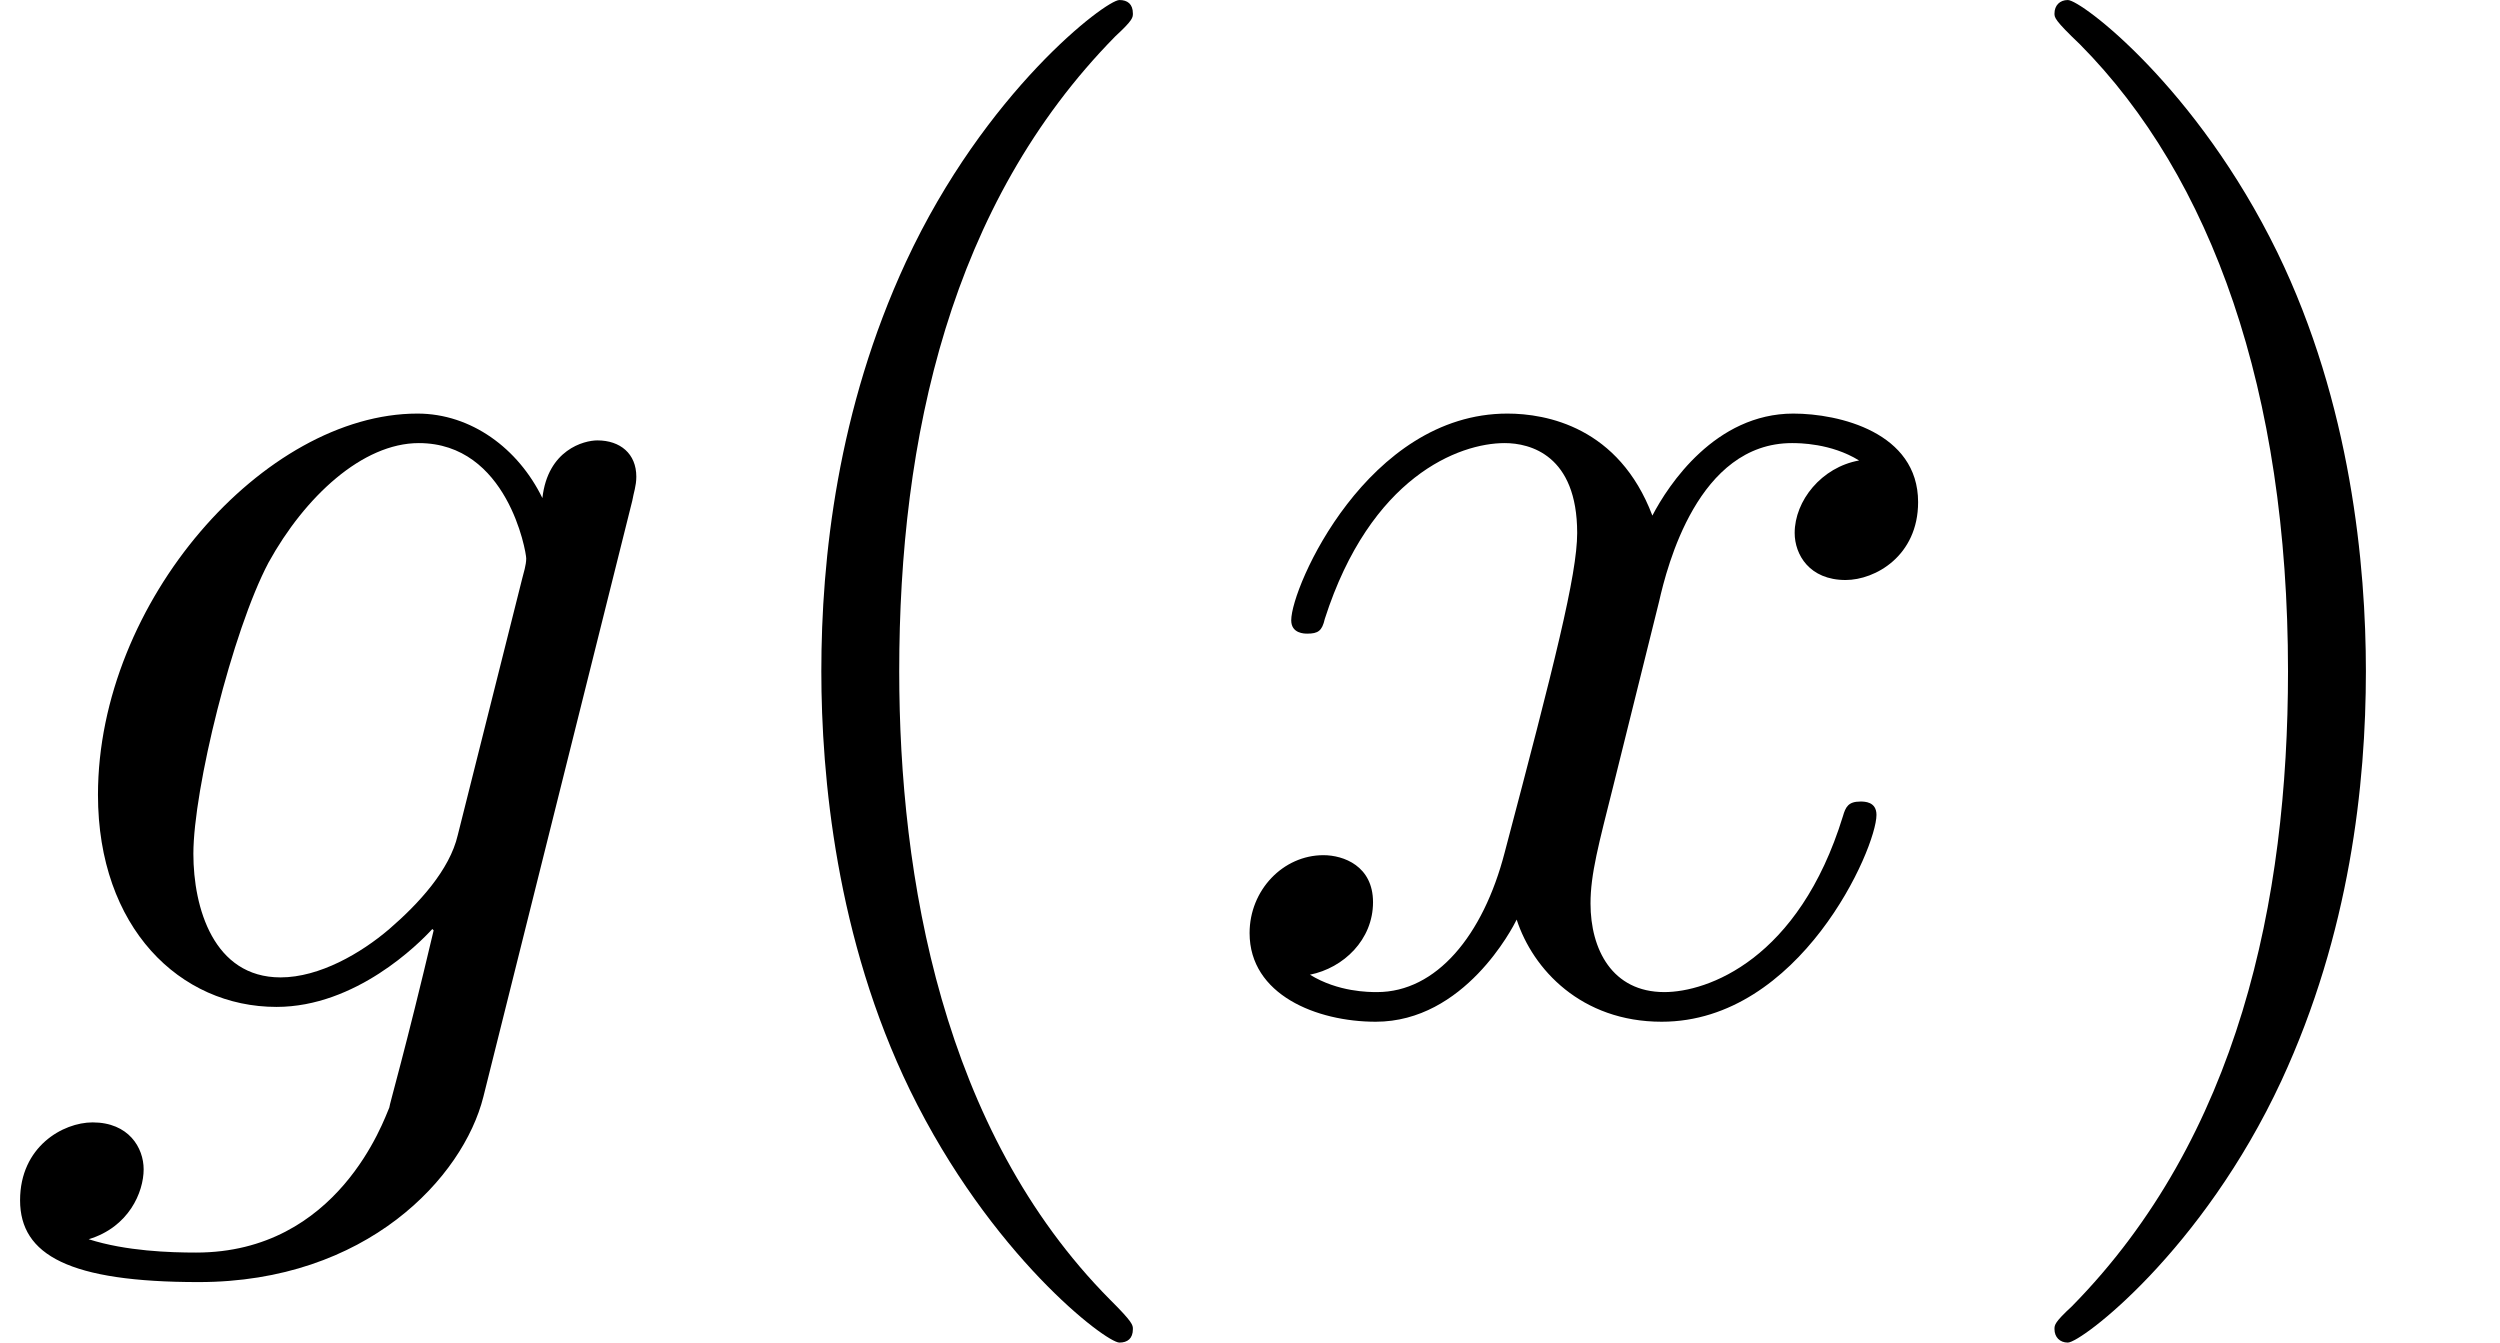
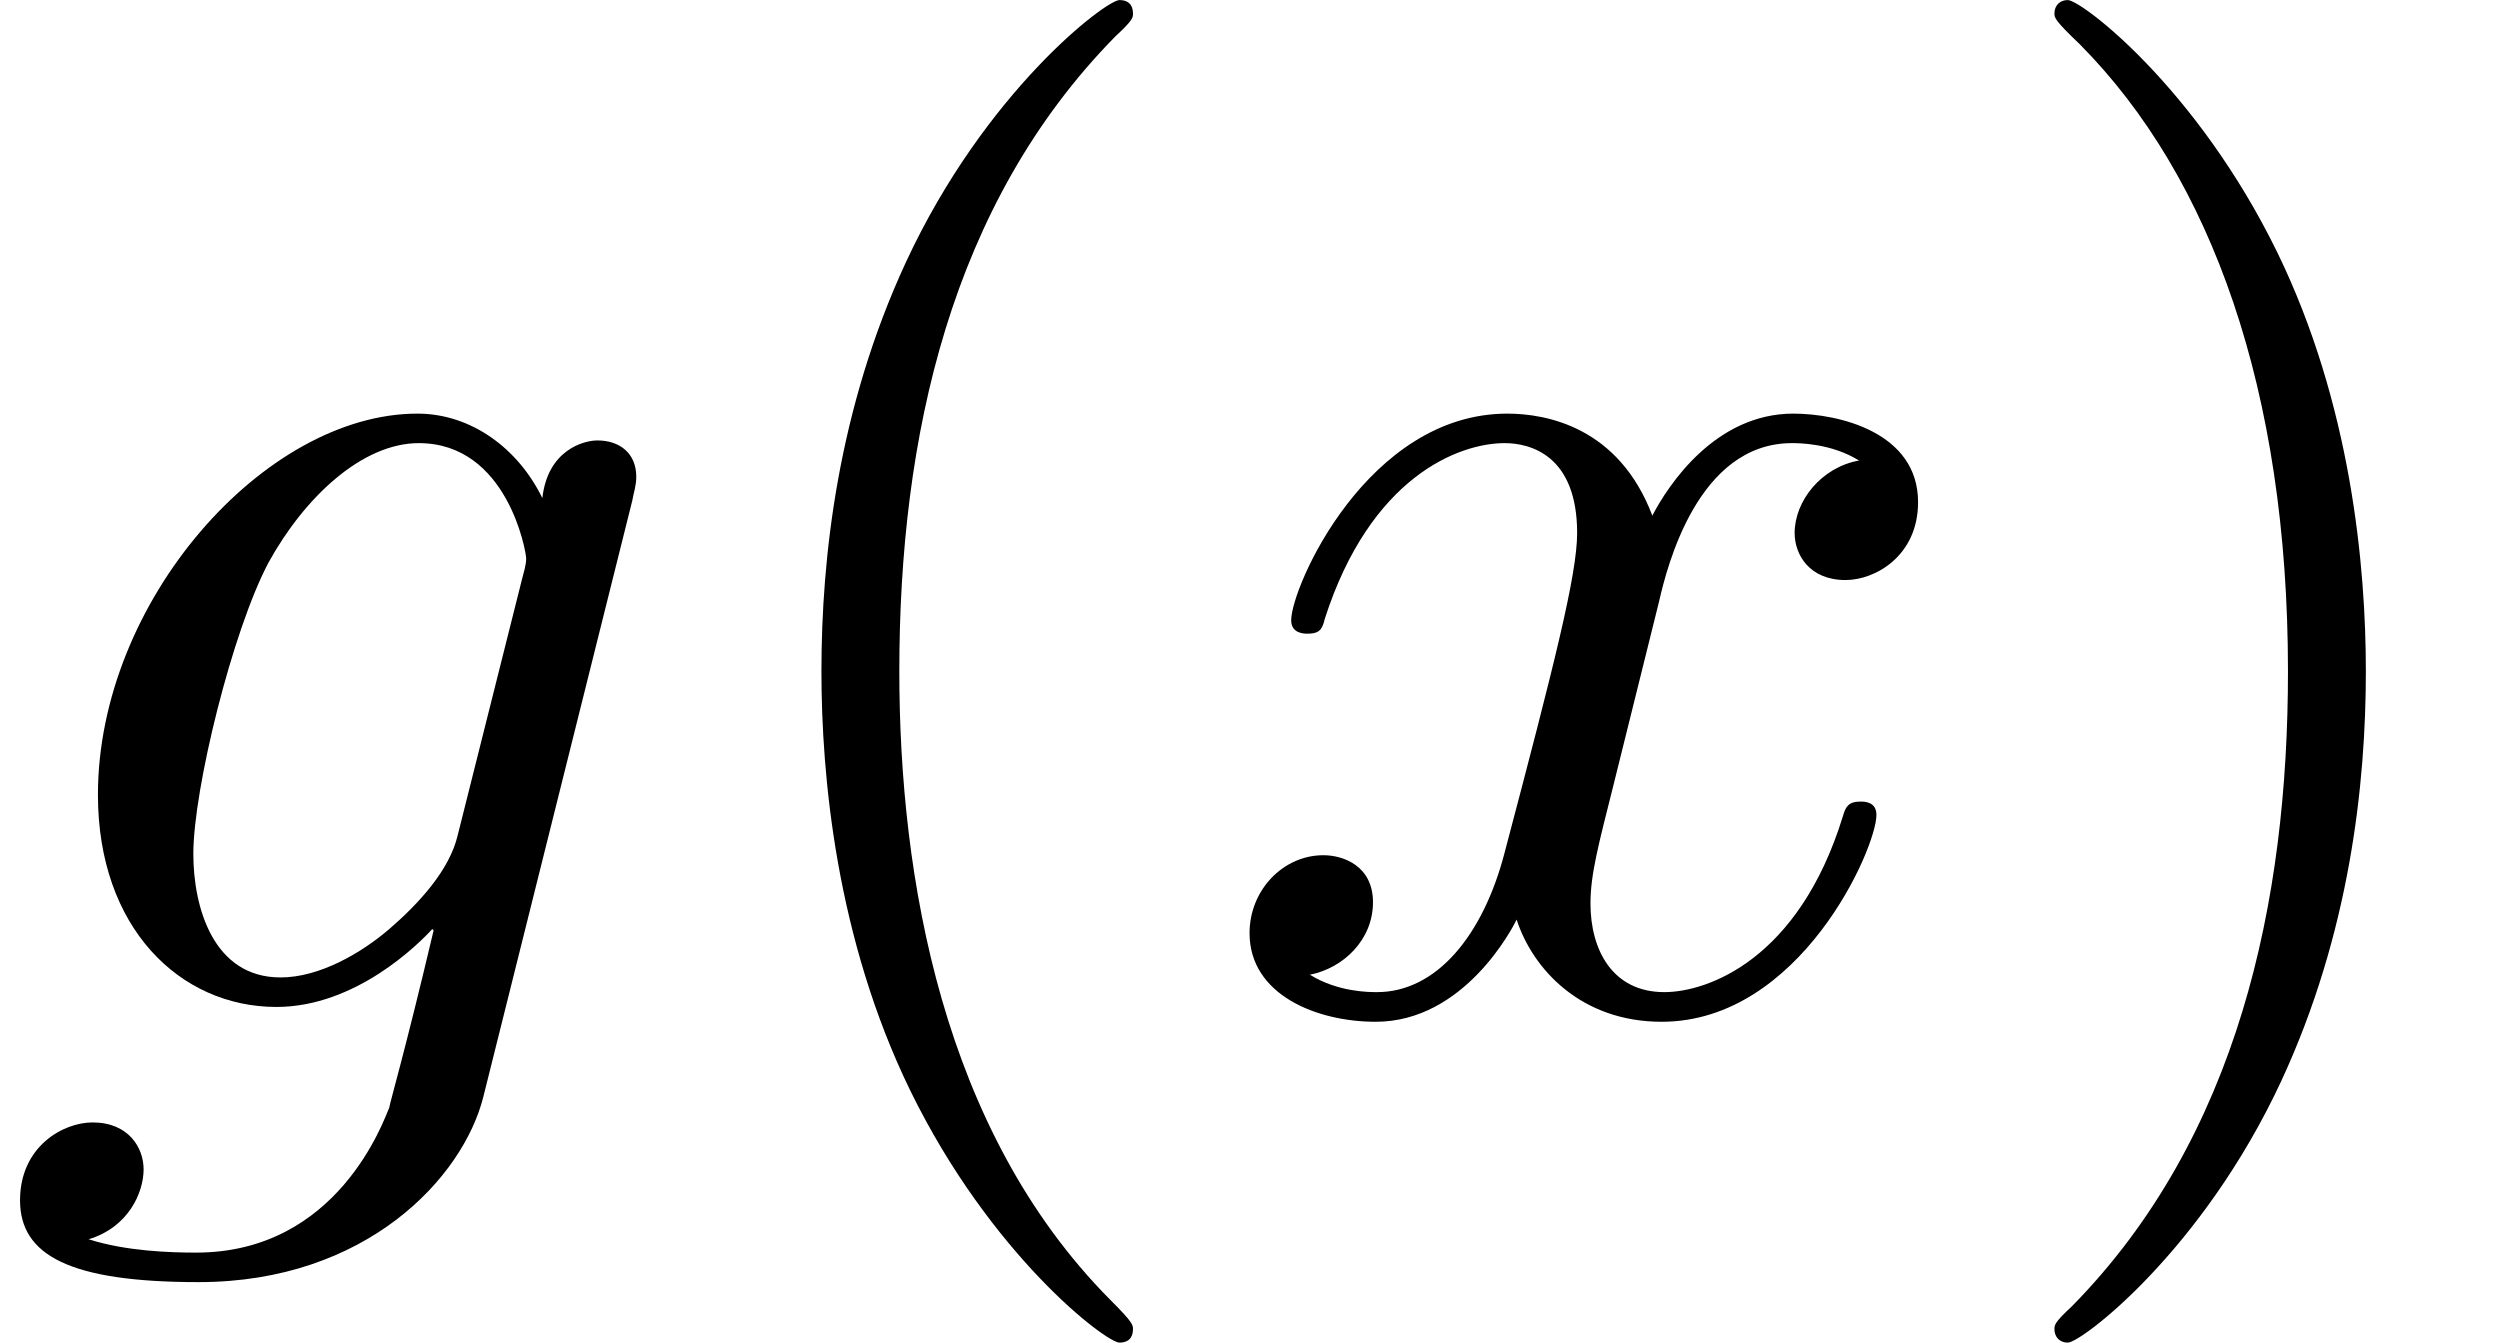
- <svg xmlns="http://www.w3.org/2000/svg" xmlns:xlink="http://www.w3.org/1999/xlink" height="13.948pt" version="1.1" viewBox="0 110.884 25.973 13.948" width="25.973pt">
+ <svg xmlns="http://www.w3.org/2000/svg" xmlns:xlink="http://www.w3.org/1999/xlink" height="13.948pt" version="1.1" viewBox="22.812 194.57 25.973 13.948" width="25.973pt">
  <defs>
    <path d="M4.692 -3.756C4.702 -3.816 4.722 -3.865 4.722 -3.935C4.722 -4.105 4.603 -4.204 4.433 -4.204C4.334 -4.204 4.065 -4.135 4.025 -3.776C3.846 -4.144 3.497 -4.403 3.098 -4.403C1.963 -4.403 0.727 -3.009 0.727 -1.574C0.727 -0.588 1.335 0 2.052 0C2.64 0 3.108 -0.468 3.208 -0.578L3.218 -0.568C3.009 0.319 2.889 0.727 2.889 0.747C2.849 0.837 2.511 1.823 1.455 1.823C1.265 1.823 0.936 1.813 0.658 1.724C0.956 1.634 1.066 1.375 1.066 1.205C1.066 1.046 0.956 0.857 0.687 0.857C0.468 0.857 0.149 1.036 0.149 1.435C0.149 1.843 0.518 2.042 1.474 2.042C2.72 2.042 3.437 1.265 3.587 0.667L4.692 -3.756ZM3.397 -1.275C3.337 -1.016 3.108 -0.767 2.889 -0.578C2.68 -0.399 2.371 -0.219 2.082 -0.219C1.584 -0.219 1.435 -0.737 1.435 -1.136C1.435 -1.614 1.724 -2.79 1.993 -3.298C2.262 -3.786 2.69 -4.184 3.108 -4.184C3.766 -4.184 3.905 -3.377 3.905 -3.328S3.885 -3.218 3.875 -3.178L3.397 -1.275Z" id="g4-103" />
    <path d="M3.328 -3.009C3.387 -3.268 3.616 -4.184 4.314 -4.184C4.364 -4.184 4.603 -4.184 4.812 -4.055C4.533 -4.005 4.334 -3.756 4.334 -3.517C4.334 -3.357 4.443 -3.168 4.712 -3.168C4.932 -3.168 5.25 -3.347 5.25 -3.746C5.25 -4.264 4.663 -4.403 4.324 -4.403C3.746 -4.403 3.397 -3.875 3.278 -3.646C3.029 -4.304 2.491 -4.403 2.202 -4.403C1.166 -4.403 0.598 -3.118 0.598 -2.869C0.598 -2.77 0.697 -2.77 0.717 -2.77C0.797 -2.77 0.827 -2.79 0.847 -2.879C1.186 -3.935 1.843 -4.184 2.182 -4.184C2.371 -4.184 2.72 -4.095 2.72 -3.517C2.72 -3.208 2.55 -2.54 2.182 -1.146C2.022 -0.528 1.674 -0.11 1.235 -0.11C1.176 -0.11 0.946 -0.11 0.737 -0.239C0.986 -0.289 1.205 -0.498 1.205 -0.777C1.205 -1.046 0.986 -1.126 0.837 -1.126C0.538 -1.126 0.289 -0.867 0.289 -0.548C0.289 -0.09 0.787 0.11 1.225 0.11C1.883 0.11 2.242 -0.588 2.271 -0.648C2.391 -0.279 2.75 0.11 3.347 0.11C4.374 0.11 4.941 -1.176 4.941 -1.425C4.941 -1.524 4.852 -1.524 4.822 -1.524C4.732 -1.524 4.712 -1.484 4.692 -1.415C4.364 -0.349 3.686 -0.11 3.367 -0.11C2.979 -0.11 2.819 -0.428 2.819 -0.767C2.819 -0.986 2.879 -1.205 2.989 -1.644L3.328 -3.009Z" id="g4-120" />
    <path d="M3.298 2.391C3.298 2.361 3.298 2.341 3.128 2.172C1.883 0.917 1.564 -0.966 1.564 -2.491C1.564 -4.224 1.943 -5.958 3.168 -7.203C3.298 -7.323 3.298 -7.342 3.298 -7.372C3.298 -7.442 3.258 -7.472 3.198 -7.472C3.098 -7.472 2.202 -6.795 1.614 -5.529C1.106 -4.433 0.986 -3.328 0.986 -2.491C0.986 -1.714 1.096 -0.508 1.644 0.618C2.242 1.843 3.098 2.491 3.198 2.491C3.258 2.491 3.298 2.461 3.298 2.391Z" id="g6-40" />
    <path d="M2.879 -2.491C2.879 -3.268 2.77 -4.473 2.222 -5.599C1.624 -6.824 0.767 -7.472 0.667 -7.472C0.608 -7.472 0.568 -7.432 0.568 -7.372C0.568 -7.342 0.568 -7.323 0.757 -7.143C1.734 -6.157 2.301 -4.573 2.301 -2.491C2.301 -0.787 1.933 0.966 0.697 2.222C0.568 2.341 0.568 2.361 0.568 2.391C0.568 2.451 0.608 2.491 0.667 2.491C0.767 2.491 1.664 1.813 2.252 0.548C2.76 -0.548 2.879 -1.654 2.879 -2.491Z" id="g6-41" />
  </defs>
  <g id="page1" transform="matrix(1.4 0 0 1.4 0 0)">
-     <use x="0" xlink:href="#g4-103" y="86.675" />
-     <use x="5.109" xlink:href="#g6-40" y="86.675" />
-     <use x="8.984" xlink:href="#g4-120" y="86.675" />
-     <use x="14.678" xlink:href="#g6-41" y="86.675" />
+     <use x="16.294" xlink:href="#g4-103" y="146.451" />
+     <use x="21.404" xlink:href="#g6-40" y="146.451" />
+     <use x="25.278" xlink:href="#g4-120" y="146.451" />
+     <use x="30.972" xlink:href="#g6-41" y="146.451" />
  </g>
</svg>
